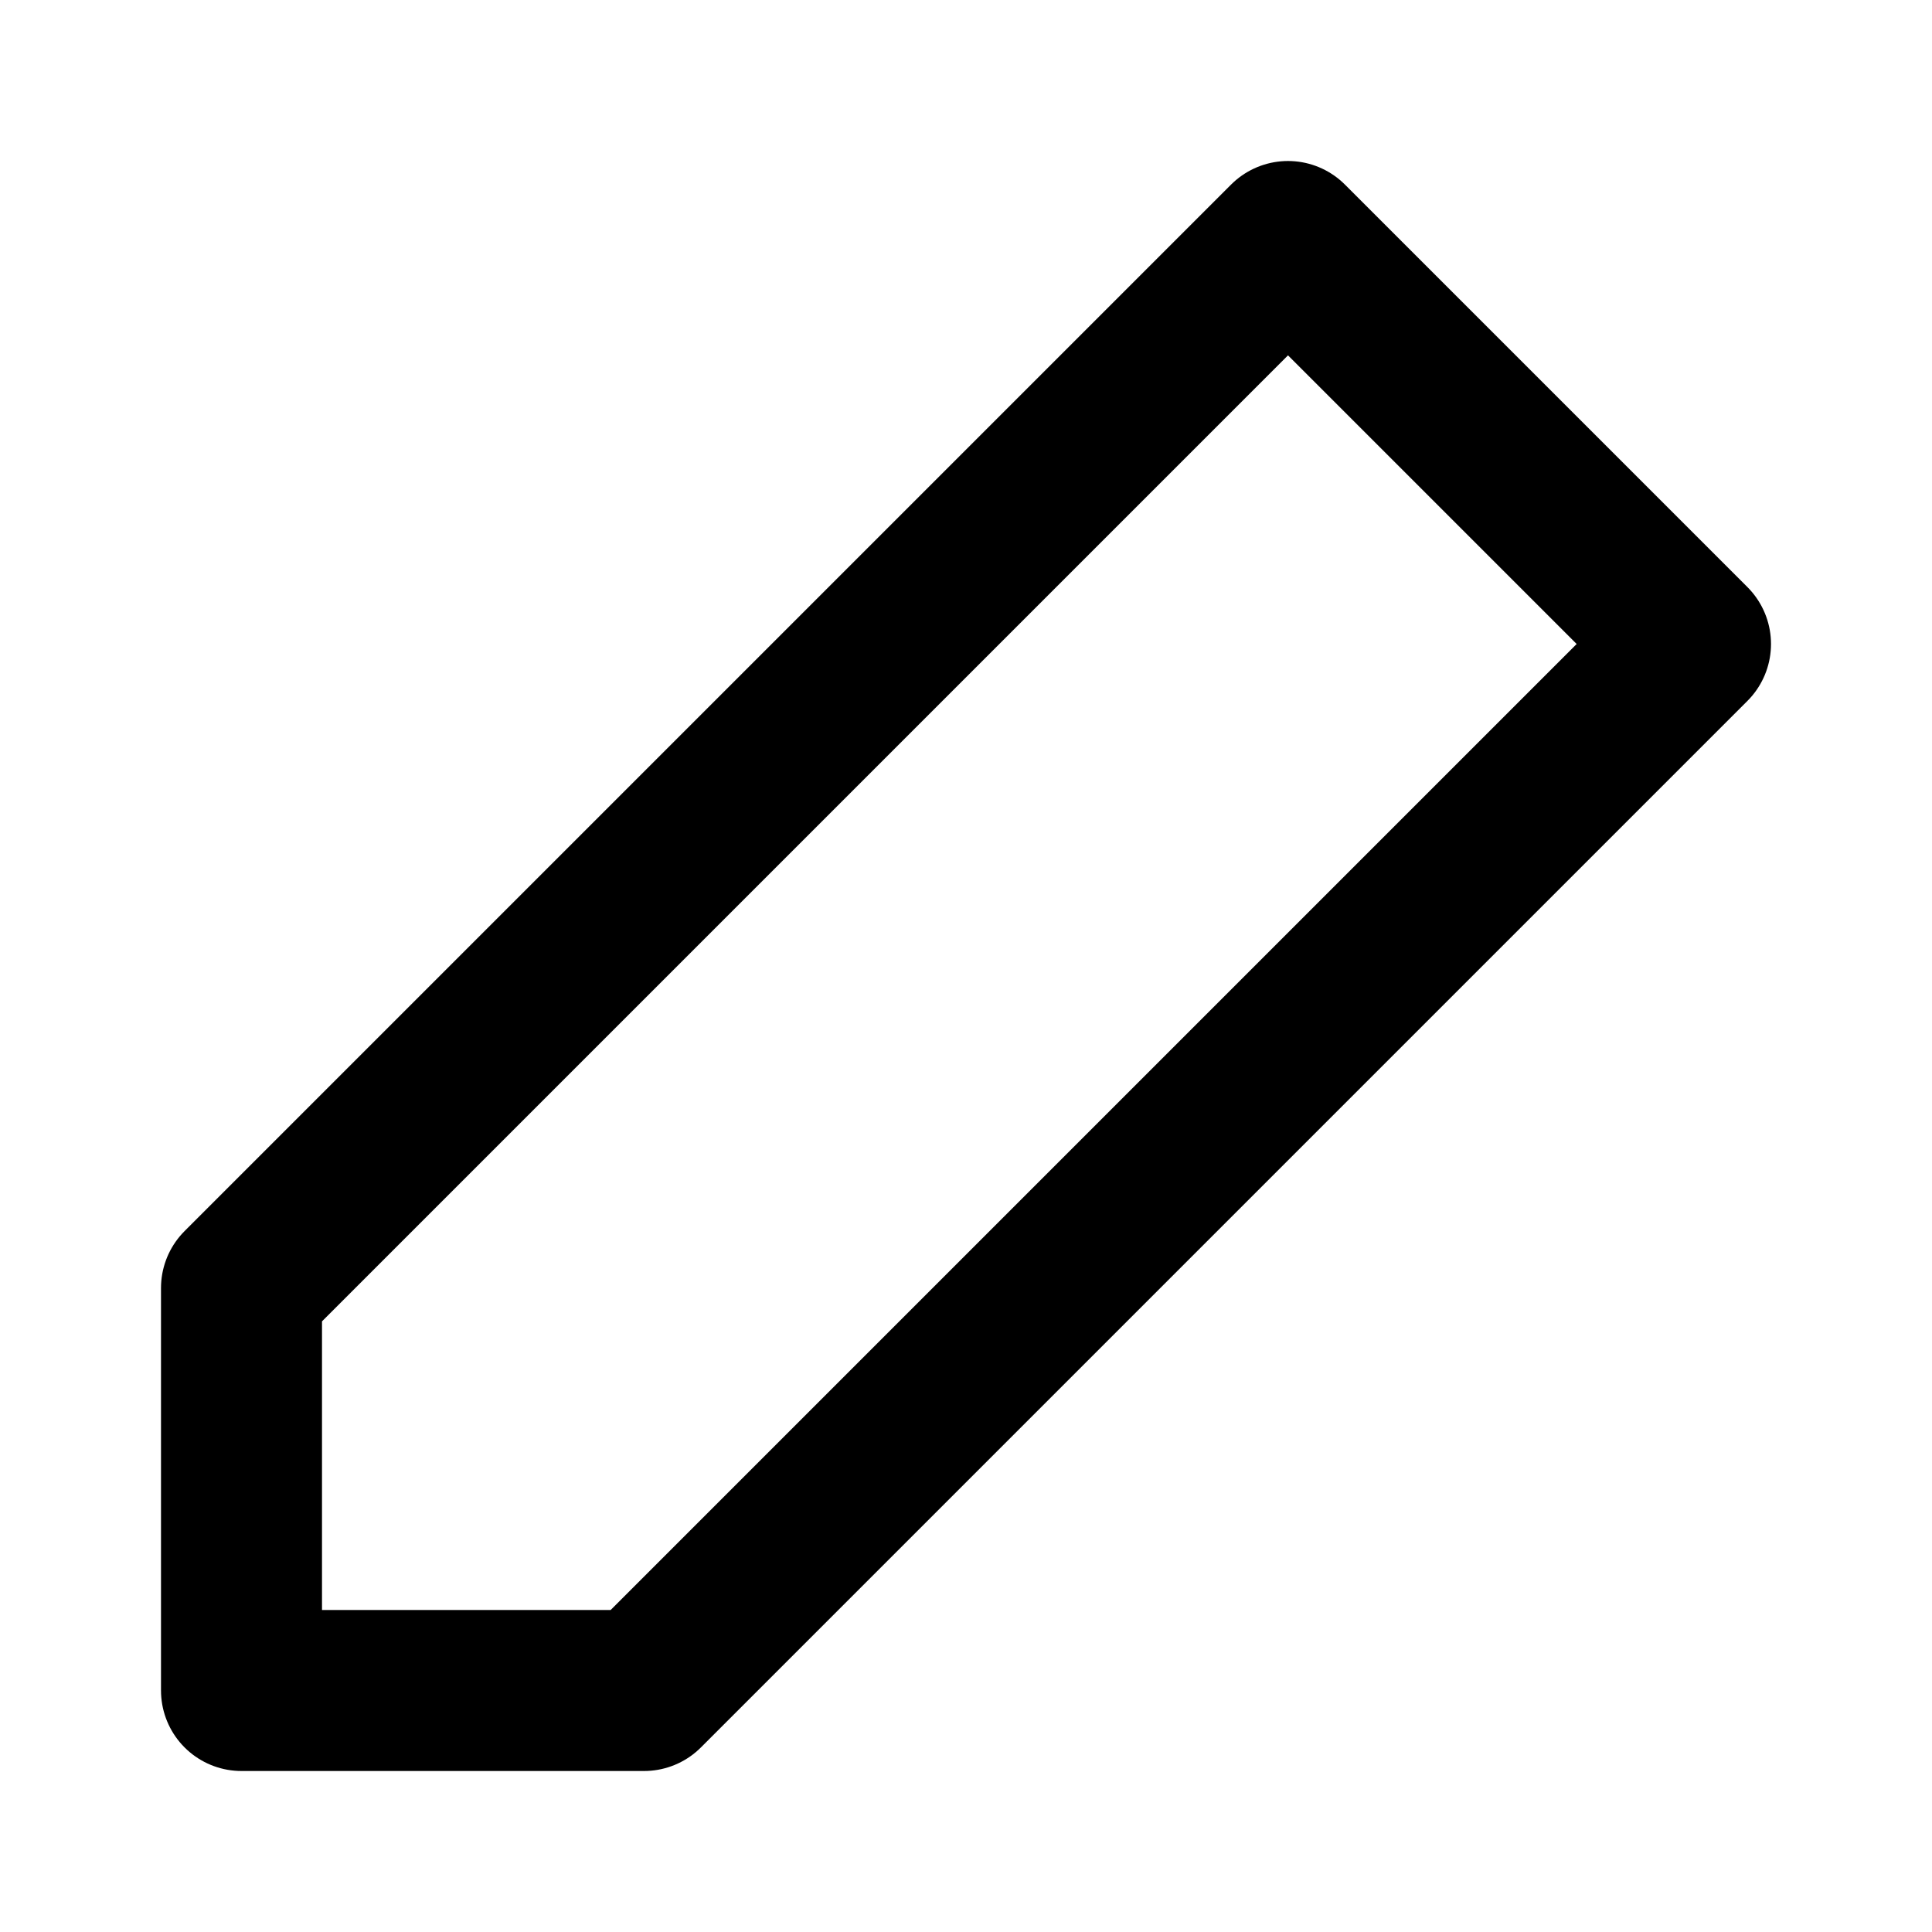
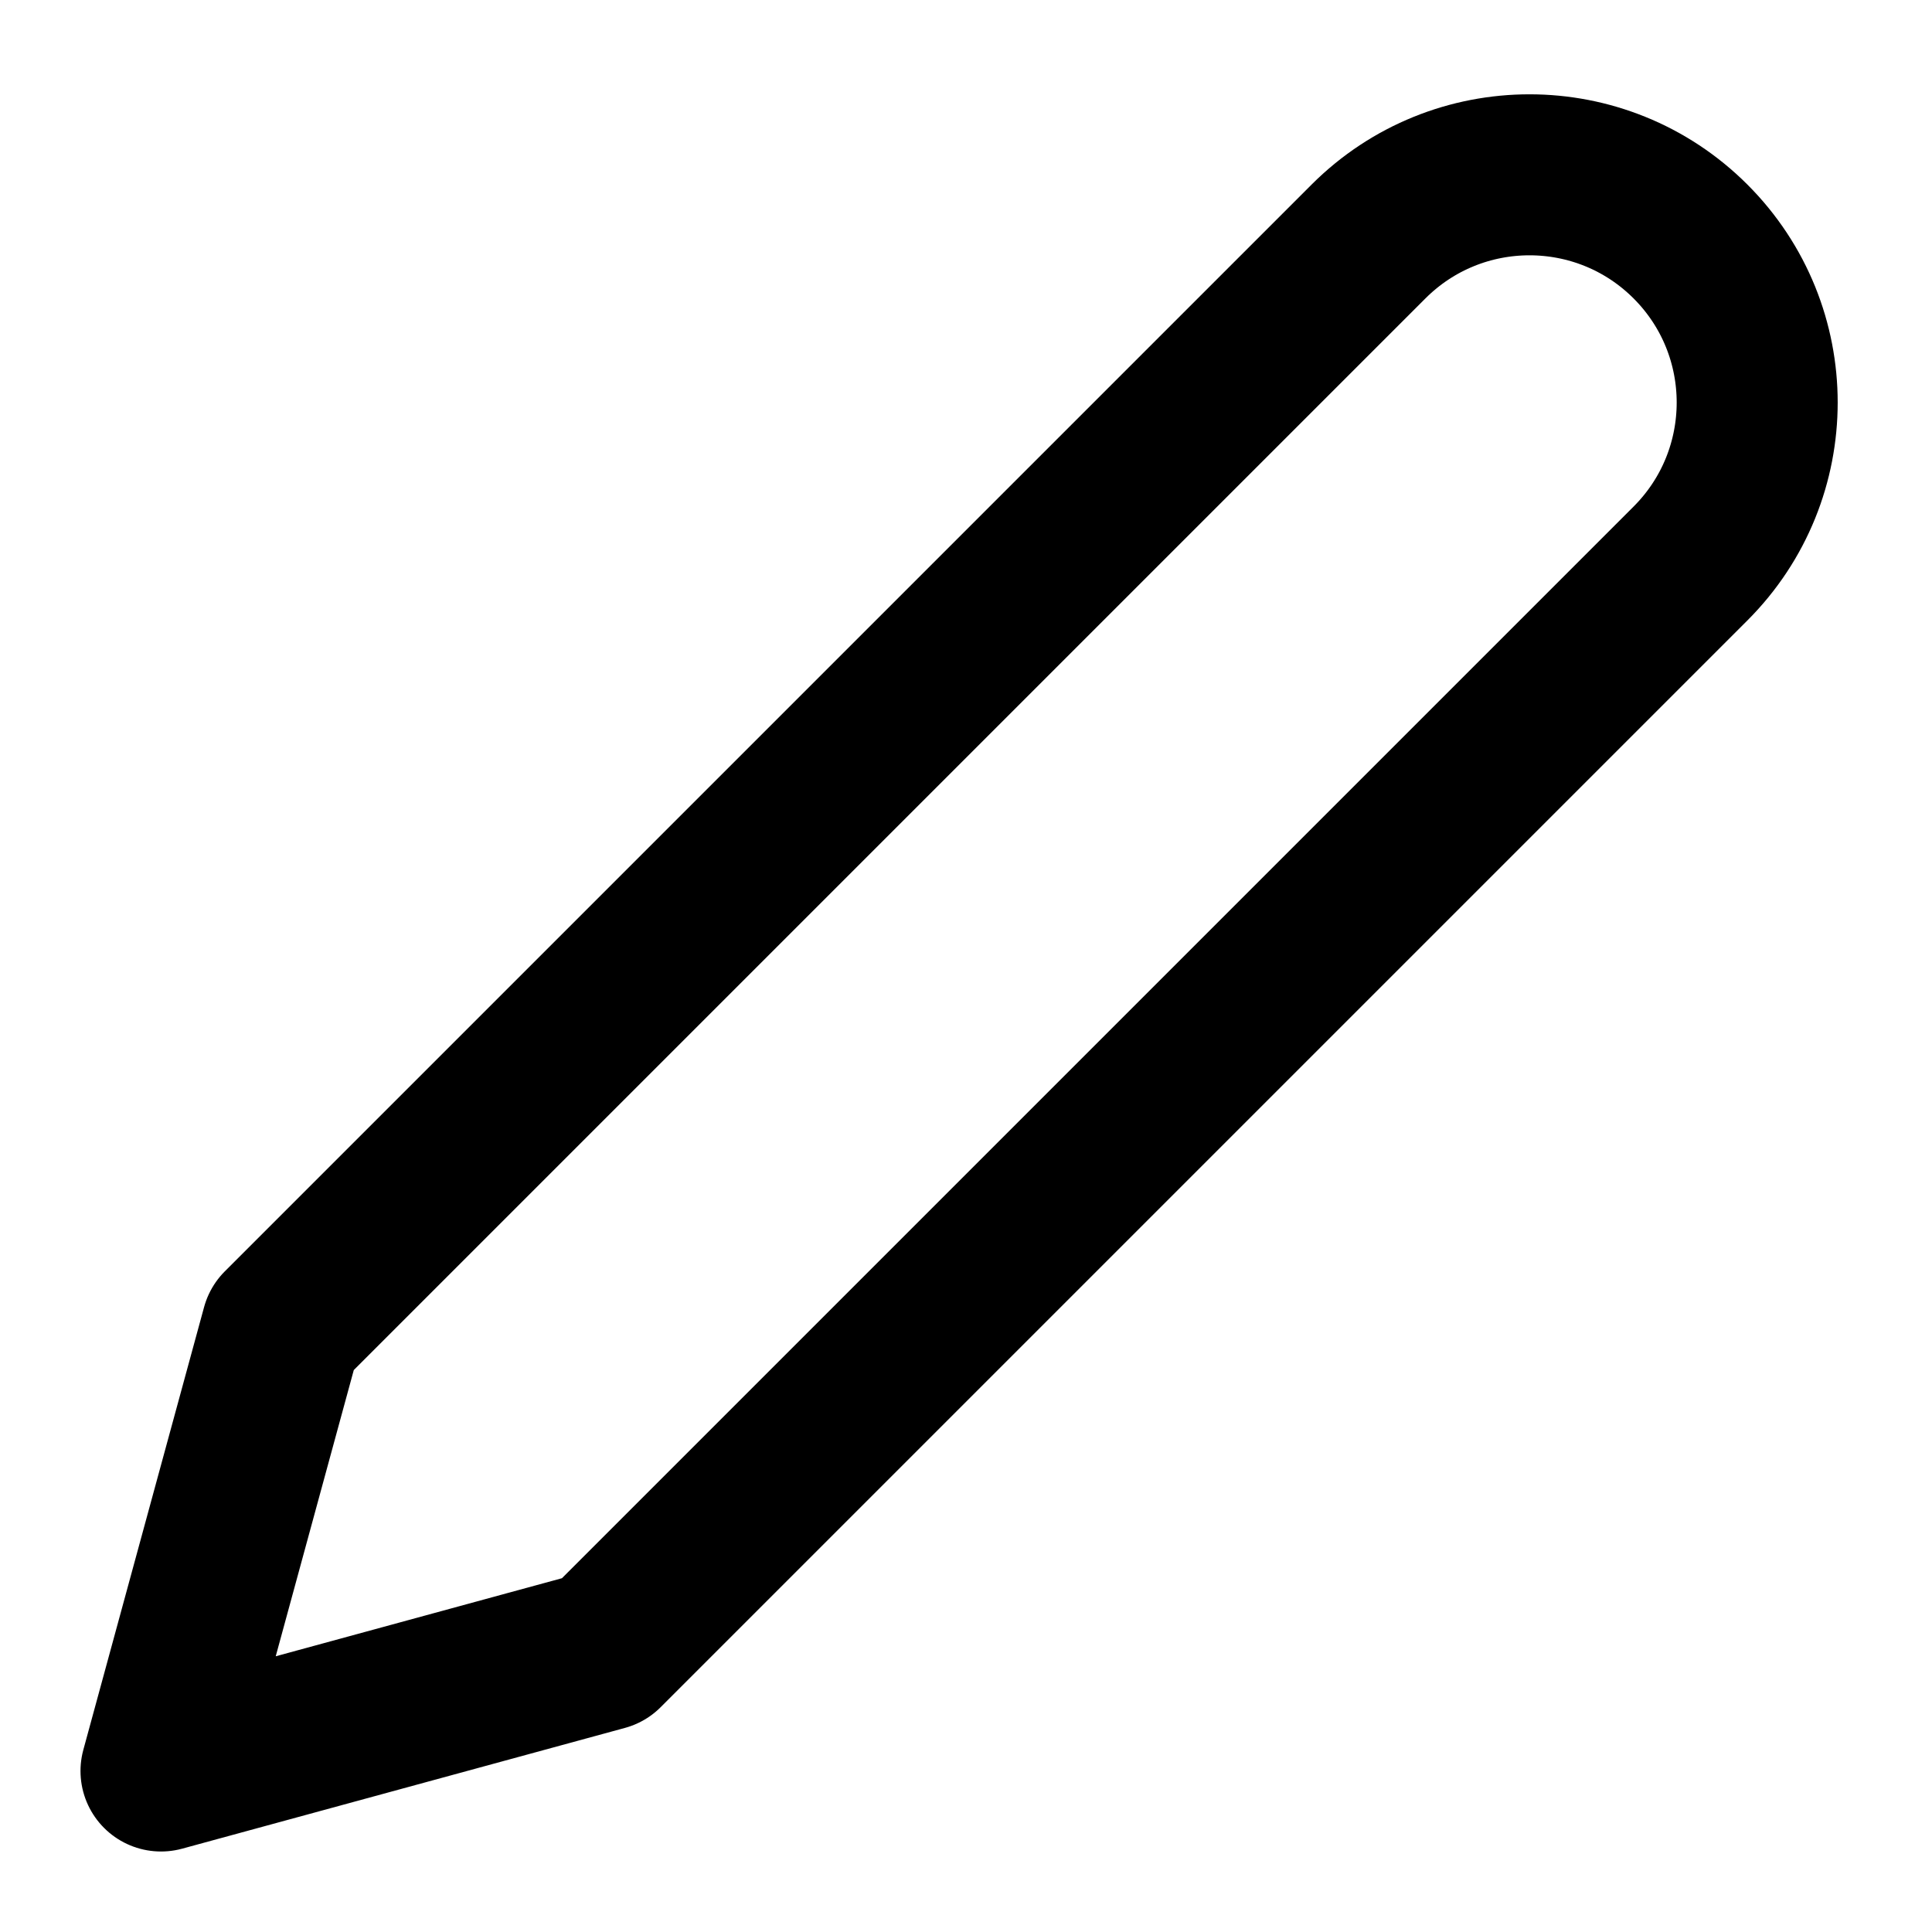
<svg xmlns="http://www.w3.org/2000/svg" width="24" height="24" viewBox="0 0 24 24" fill="none" stroke="currentColor" stroke-width="2" stroke-linecap="round" stroke-linejoin="round">
-   <polygon points="16 3 21 8 8 21 3 21 3 16 16 3" />
+   <path d="M17 3a2.828 2.828 0 1 1 4 4L7.5 20.5 2 22l1.5-5.5L17 3z" />
</svg>
